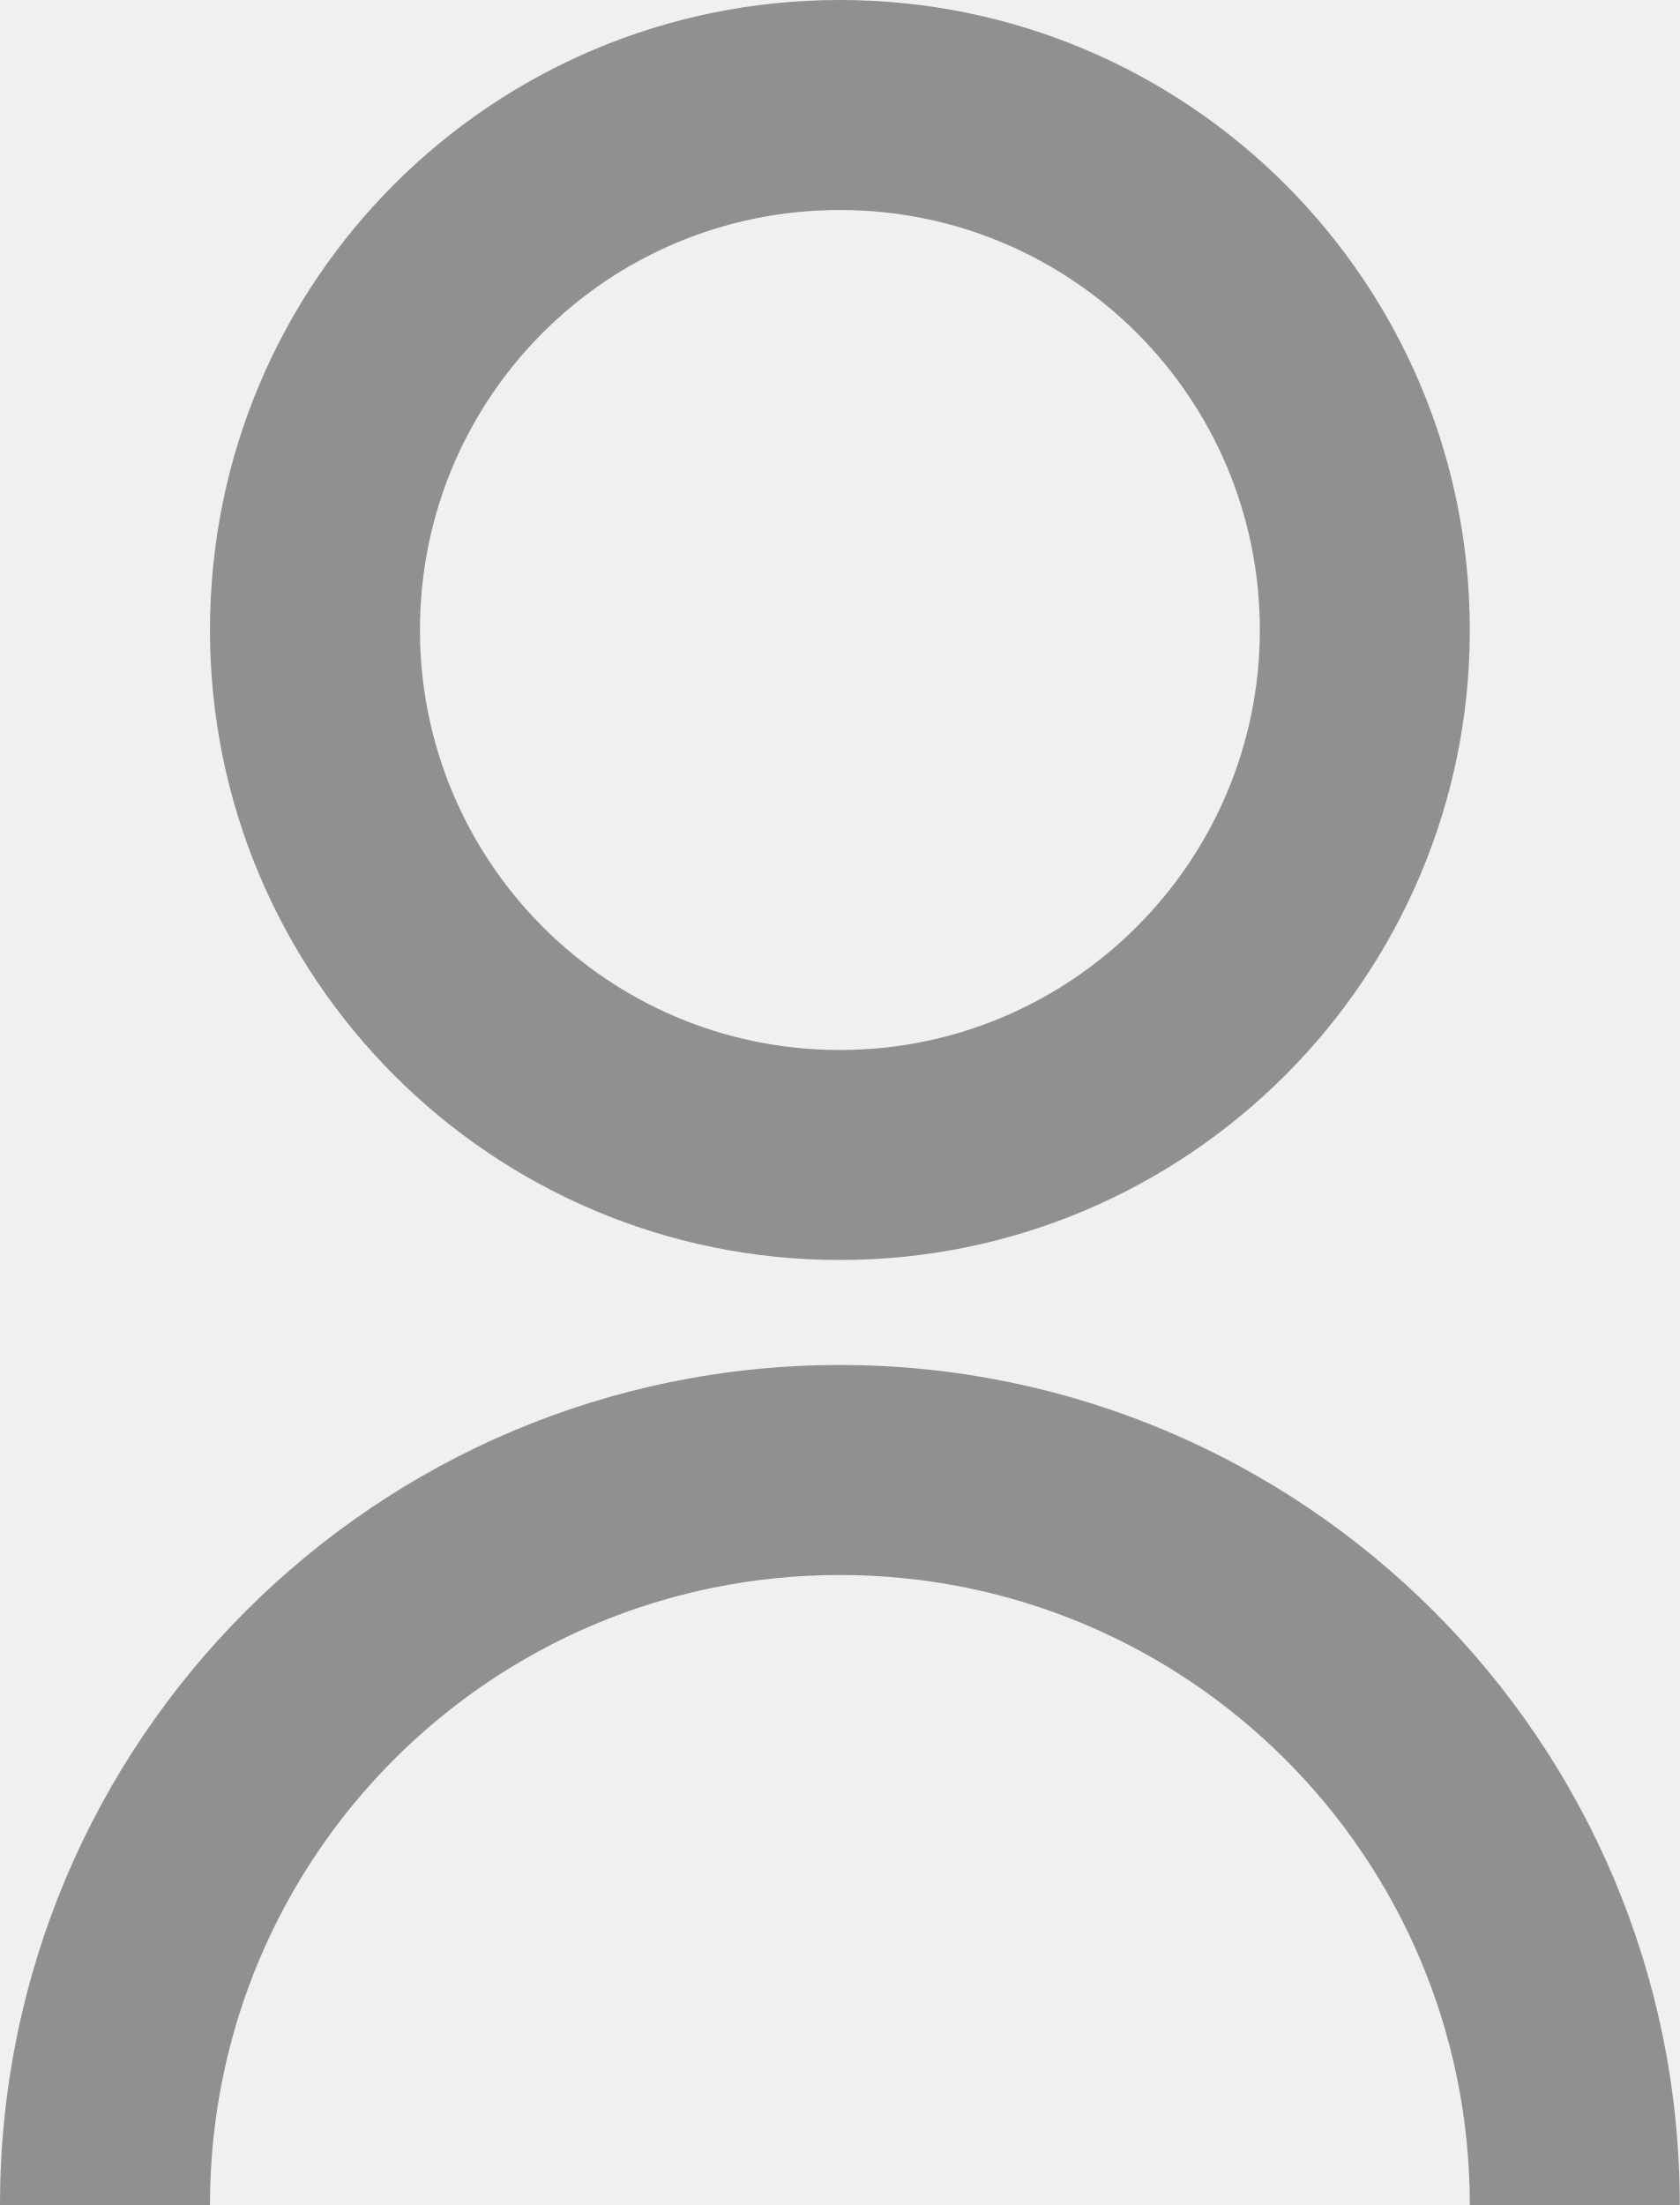
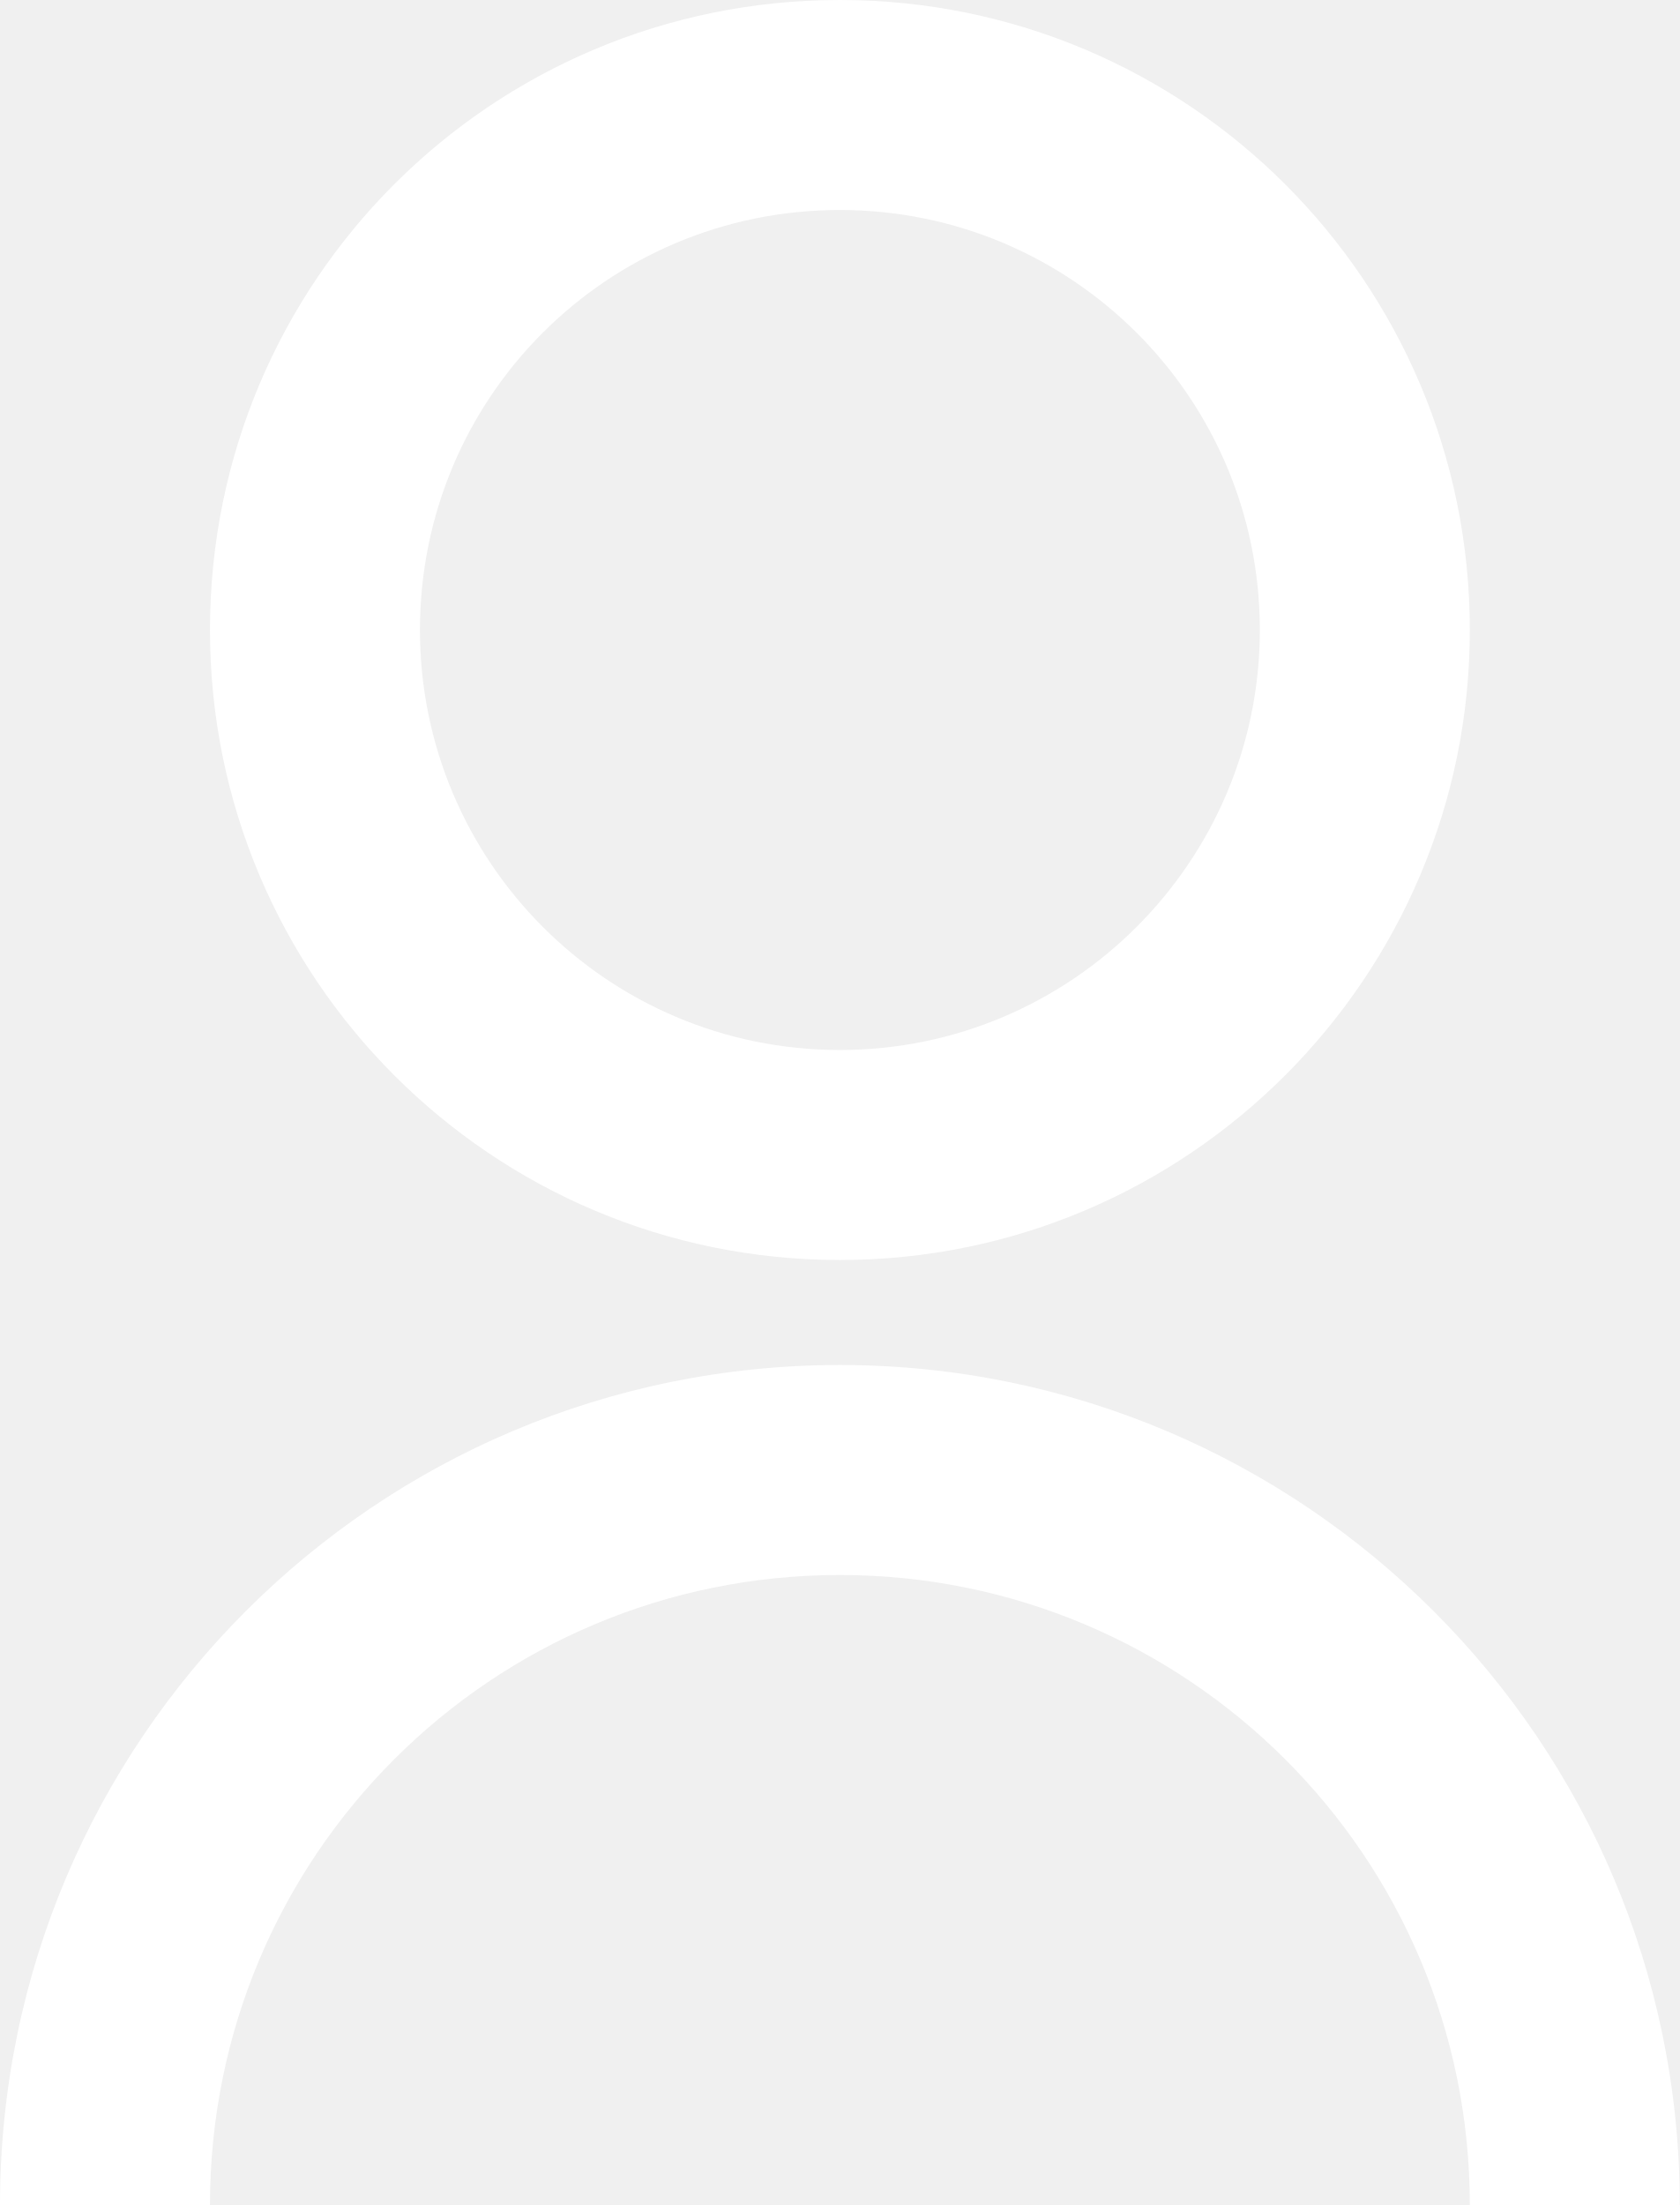
<svg xmlns="http://www.w3.org/2000/svg" width="16" height="21" viewBox="0 0 16 21" fill="none">
  <defs />
-   <path id="Vector" d="M0 21C0 16.58 3.58 13 8 13C12.41 13 16 16.58 16 21L14 21C14 17.68 11.31 15 8 15C4.68 15 2 17.68 2 21L0 21ZM8 12C4.68 12 2 9.31 2 6C2 2.68 4.68 0 8 0C11.31 0 14 2.68 14 6C14 9.31 11.31 12 8 12ZM8 10C10.21 10 12 8.2 12 6C12 3.79 10.21 2 8 2C5.78 2 4 3.79 4 6C4 8.2 5.78 10 8 10Z" fill="#000000" fill-opacity="0.4" fill-rule="nonzero" />
+   <path id="Vector" d="M0 21C0 16.58 3.58 13 8 13C12.41 13 16 16.58 16 21L14 21C14 17.68 11.31 15 8 15C4.68 15 2 17.68 2 21L0 21ZM8 12C4.68 12 2 9.31 2 6C2 2.68 4.68 0 8 0C11.31 0 14 2.68 14 6C14 9.31 11.31 12 8 12ZM8 10C10.21 10 12 8.2 12 6C12 3.79 10.21 2 8 2C5.78 2 4 3.79 4 6C4 8.2 5.78 10 8 10Z" fill="#FFFFFF" fill-opacity="1" fill-rule="nonzero" />
</svg>
